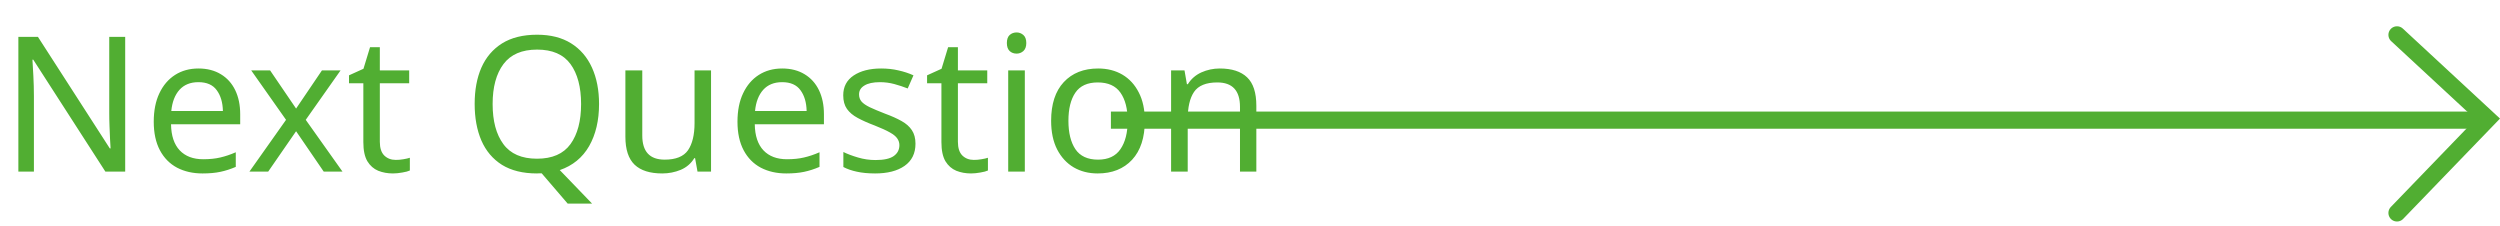
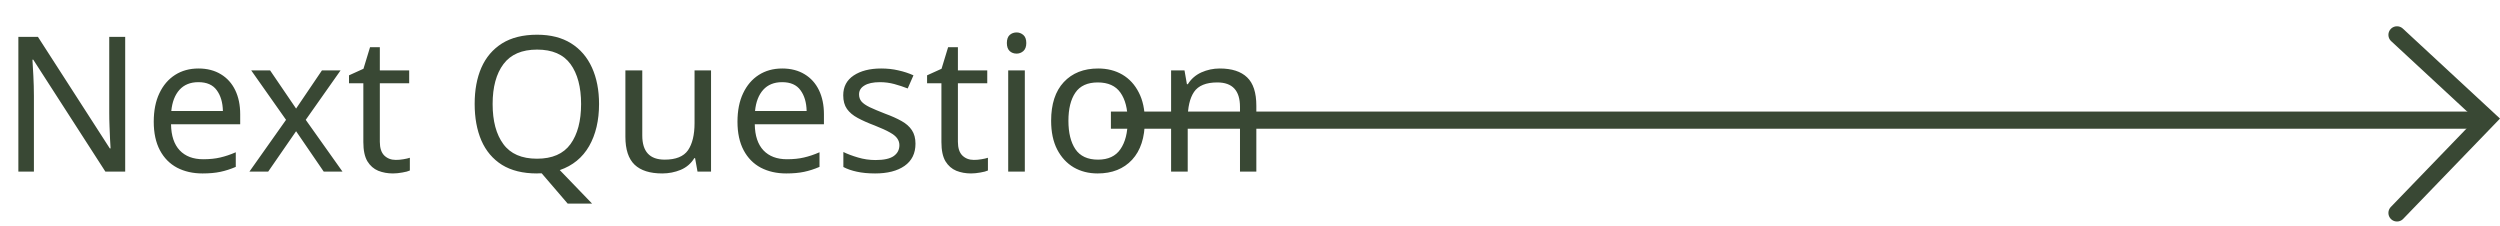
<svg xmlns="http://www.w3.org/2000/svg" width="291.428" height="26.236" viewBox="0 0 291.428 26.236">
  <g id="next_mb" transform="translate(0 3)">
-     <text id="Next_Question" data-name="Next Question" transform="translate(0 17)" fill="#51ae32" font-size="22" font-family="Screwfix-Regular, Screwfix" text-decoration="underline">
+     <text id="Next_Question" data-name="Next Question" transform="translate(0 17)" fill="#394834" font-size="22" font-family="Screwfix-Regular, Screwfix" text-decoration="underline">
      <tspan x="0" y="0">Next Question</tspan>
    </text>
    <g id="Group_57" data-name="Group 57" transform="translate(-148.127 -682.605)">
-       <path id="Path_1" data-name="Path 1" d="M0,0,10.579,9.8,0,20.759" transform="translate(427.547 683.668)" fill="none" stroke="#51ae32" stroke-linecap="round" stroke-width="2" />
-       <line id="Line_7" data-name="Line 7" x1="159.818" transform="translate(277.626 693.611)" fill="none" stroke="#51ae32" stroke-width="2" />
+       <path id="Path_1" data-name="Path 1" d="M0,0,10.579,9.8,0,20.759" transform="translate(427.547 683.668)" fill="none" stroke="#394834" stroke-linecap="round" stroke-width="2" />
+       <line id="Line_7" data-name="Line 7" x1="159.818" transform="translate(277.626 693.611)" fill="none" stroke="#394834" stroke-width="2" />
    </g>
  </g>
</svg>
